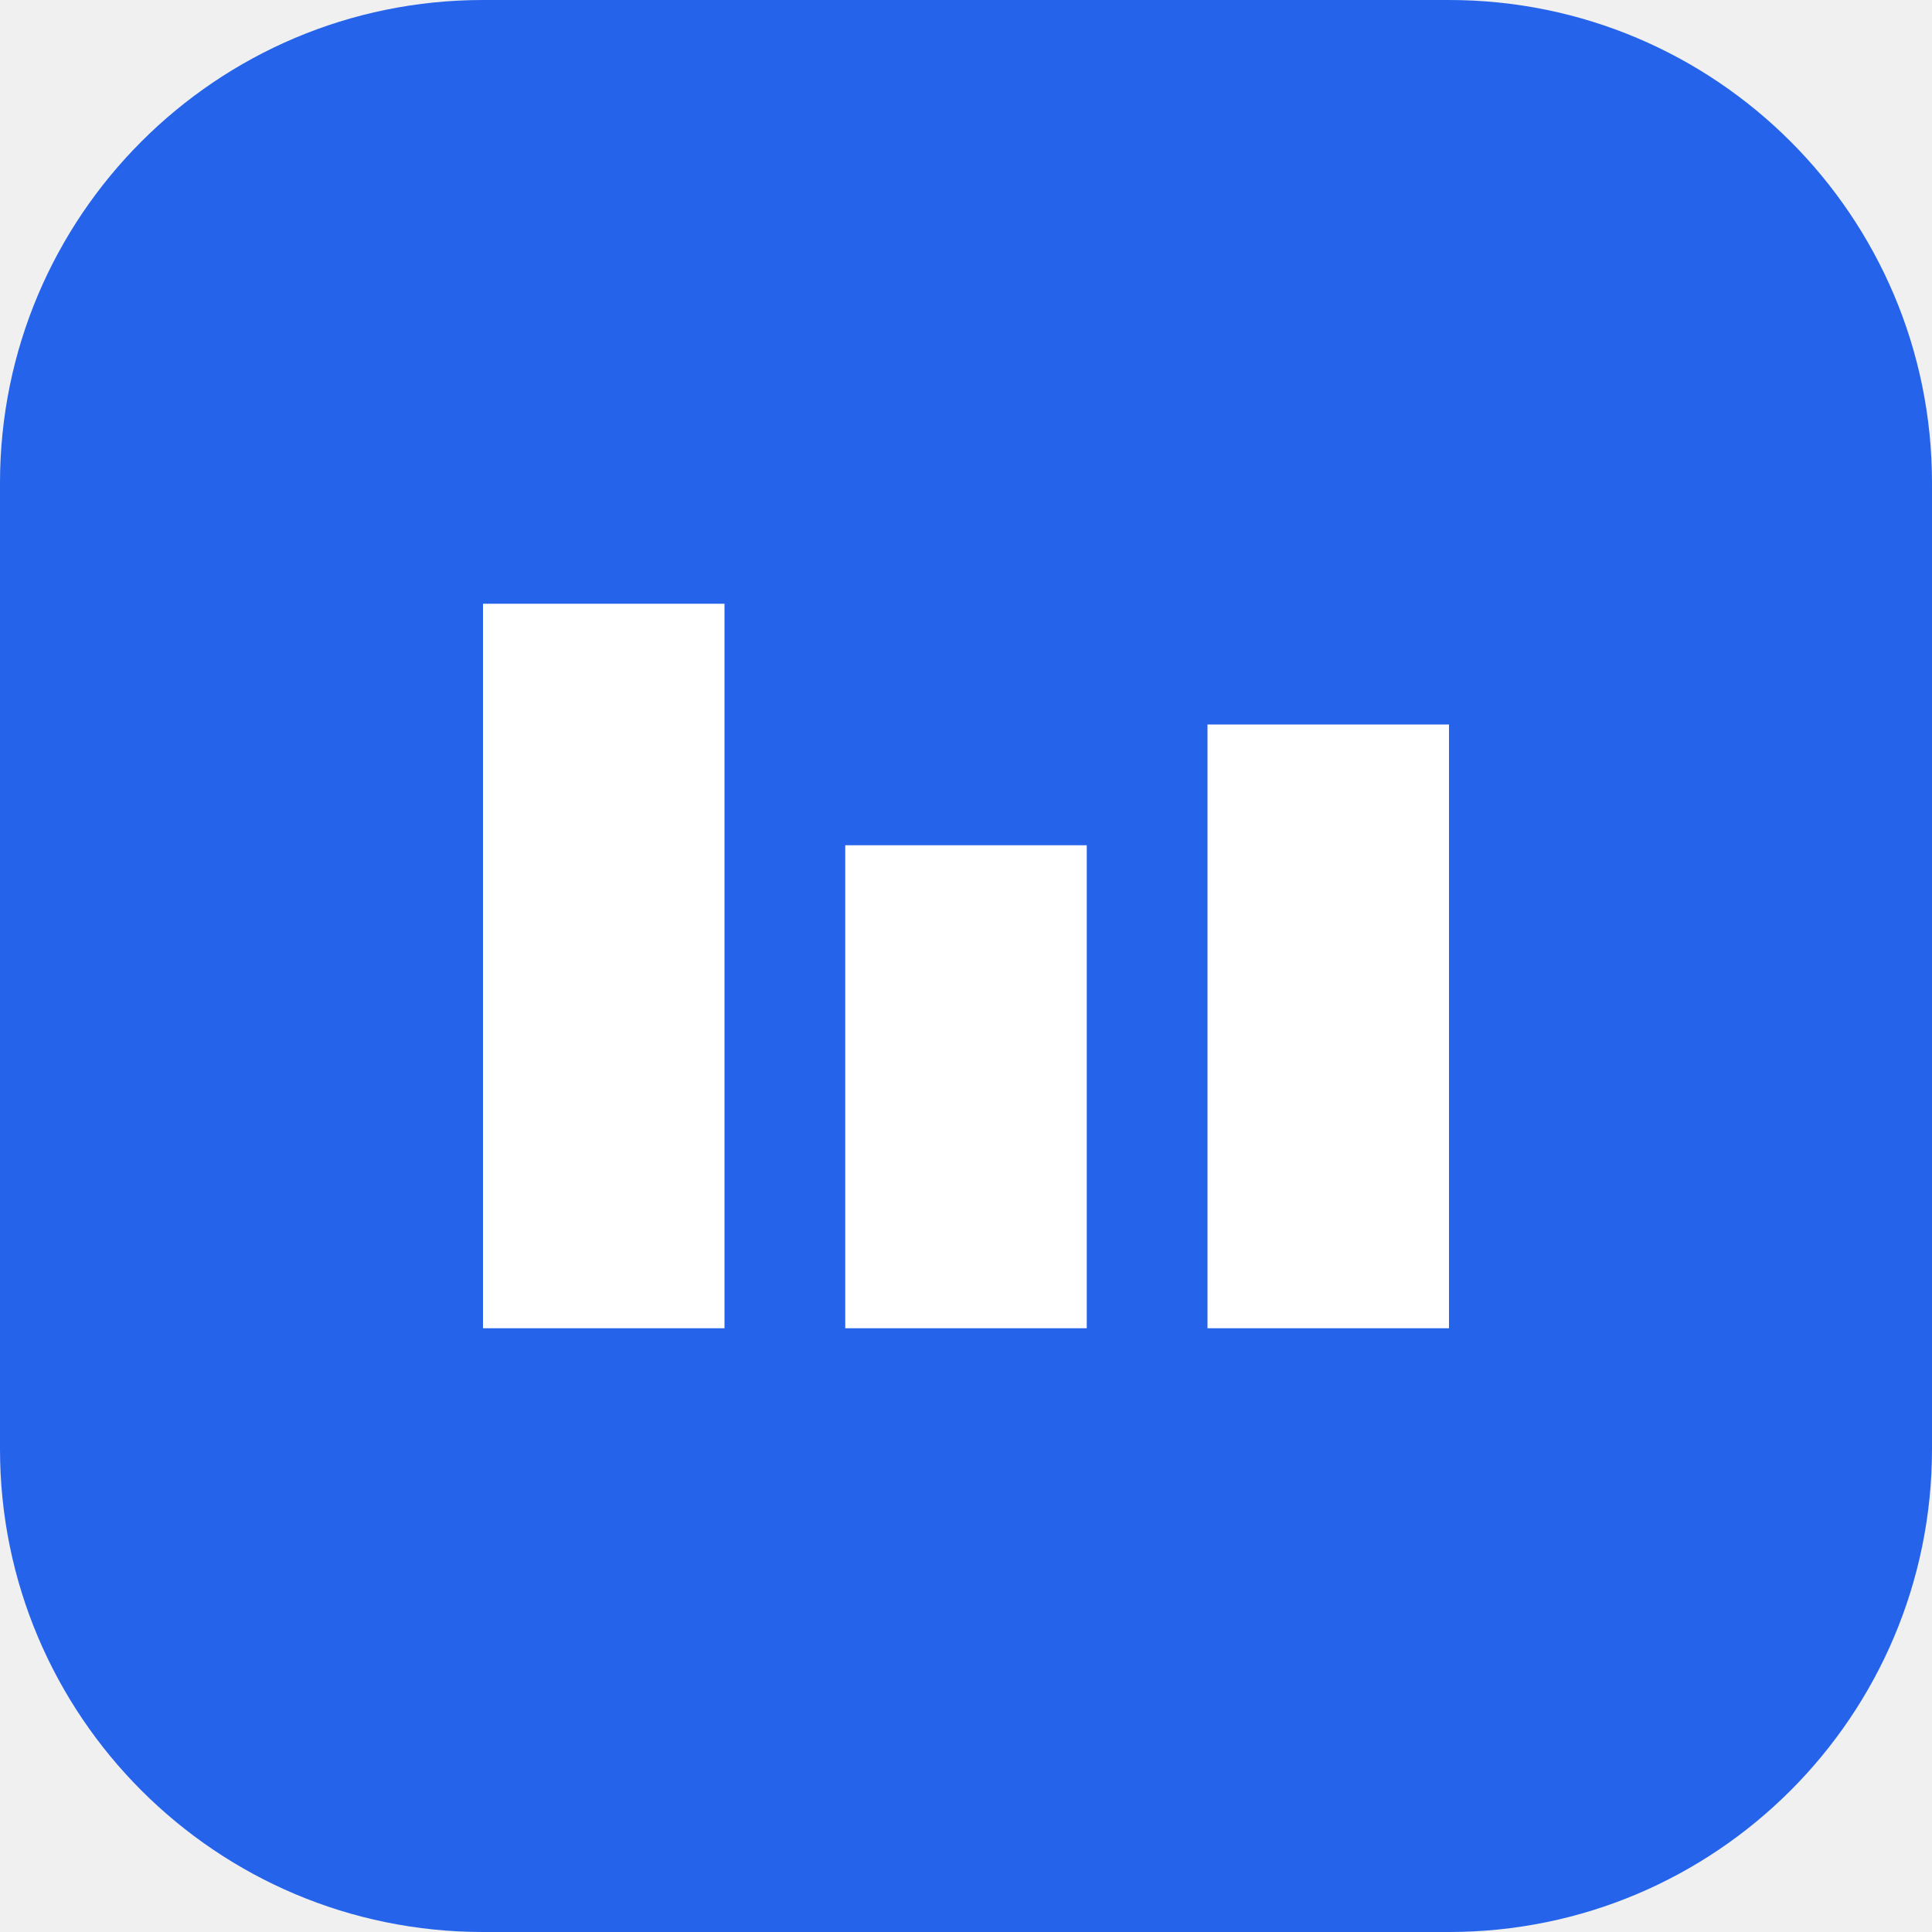
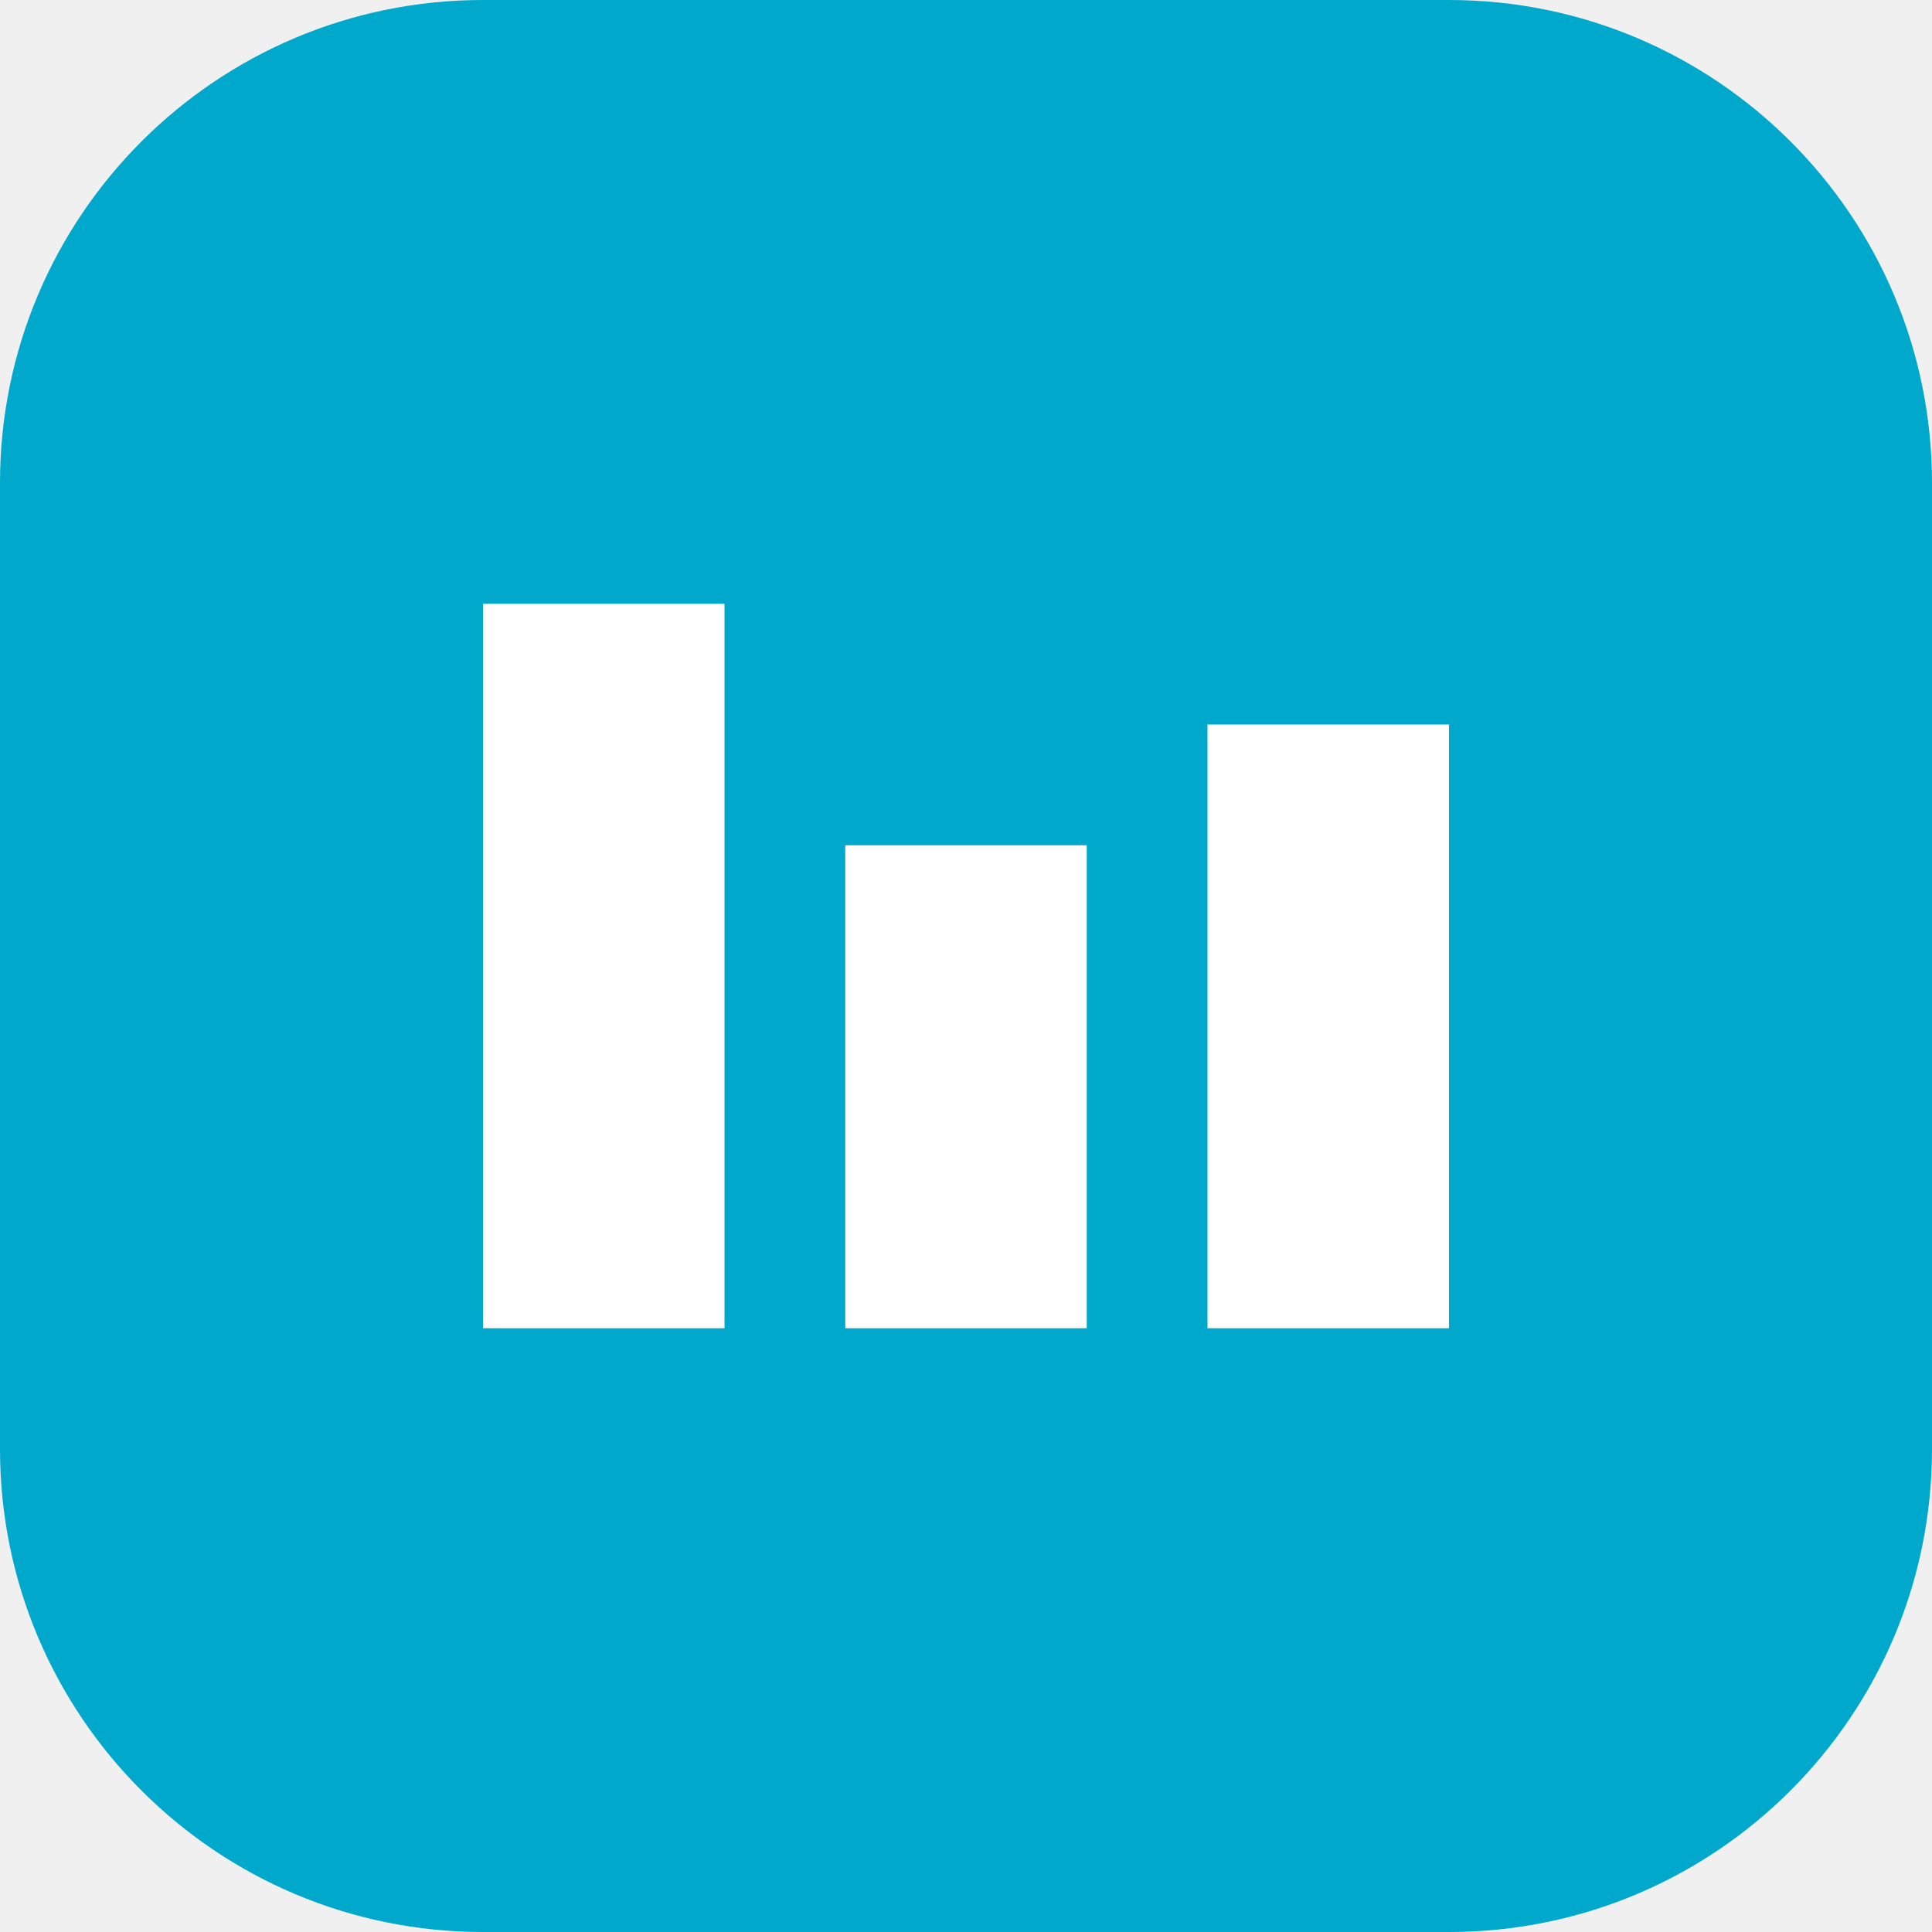
<svg xmlns="http://www.w3.org/2000/svg" width="32" height="32" viewBox="0 0 32 32" fill="none">
-   <rect width="32" height="32" rx="8" fill="#2563EB" />
+   <rect width="32" height="32" rx="8" fill="#00a8cc" />
  <path d="M8 10h4v12H8V10zm6 4h4v8h-4v-8zm6-2h4v10h-4V12z" fill="white" />
</svg>
